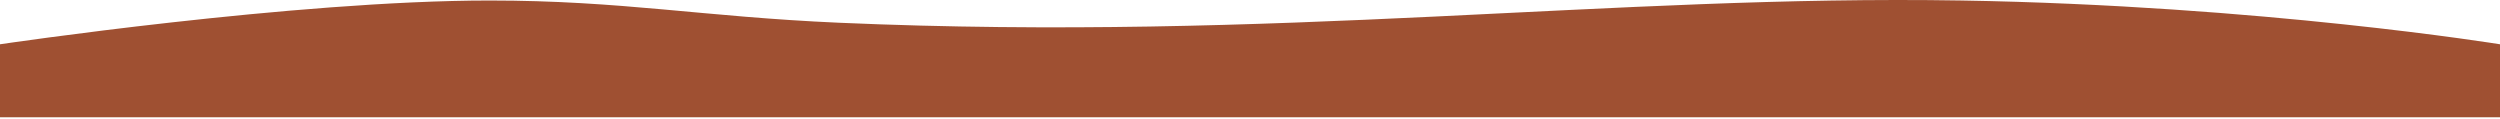
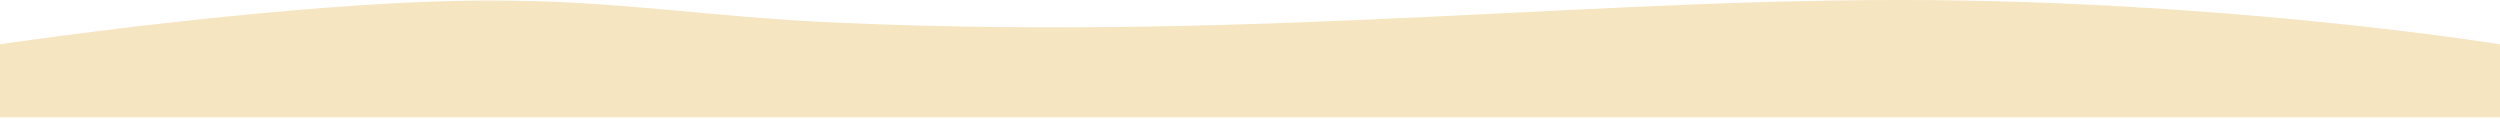
<svg xmlns="http://www.w3.org/2000/svg" width="1920" height="91" viewBox="0 0 1920 91" fill="none">
-   <path d="M0 90.042H1920V34.011C1920 34.011 1736.85 4.275 1506.5 0.392C1238.62 -4.124 980.908 32.183 644.5 17.468C539.546 12.877 477.5 0.392 376 0.392C226.47 0.392 0 34.011 0 34.011V90.042Z" fill="#9f5032" />
+   <path d="M0 90.042H1920V34.011C1920 34.011 1736.85 4.275 1506.5 0.392C1238.62 -4.124 980.908 32.183 644.5 17.468C539.546 12.877 477.5 0.392 376 0.392C226.47 0.392 0 34.011 0 34.011V90.042Z" fill="#f5e5c1" />
</svg>
